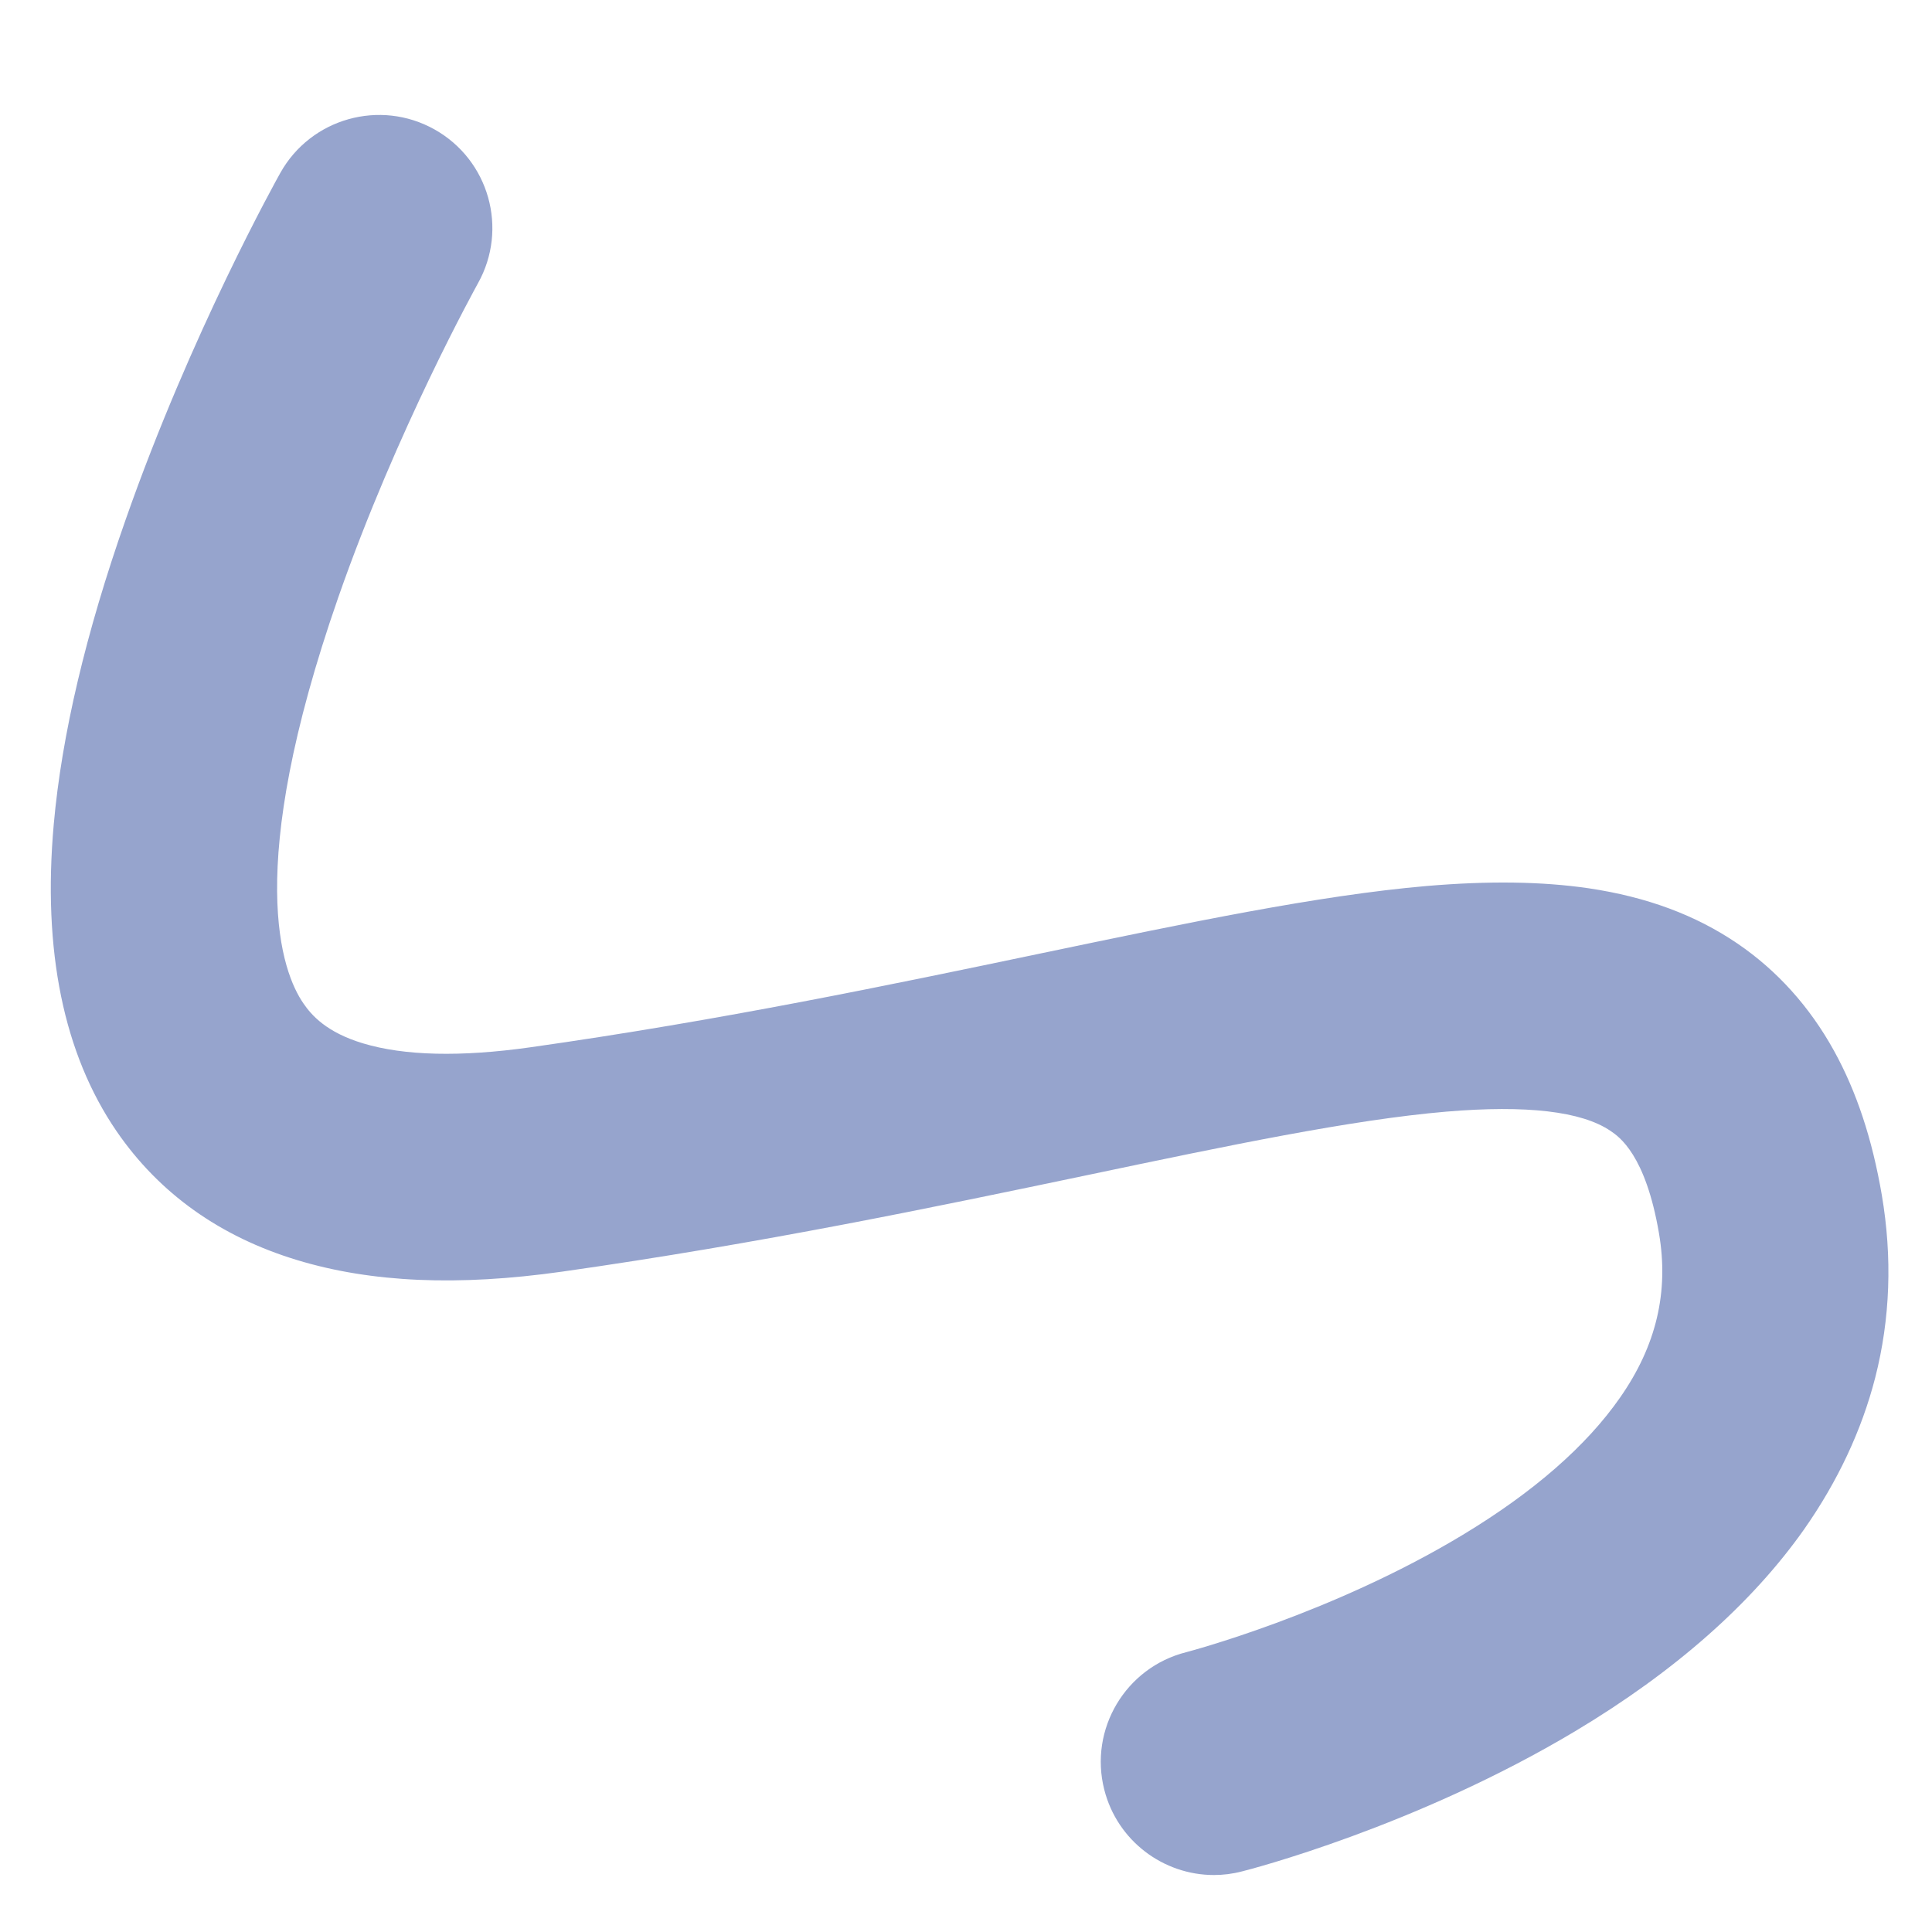
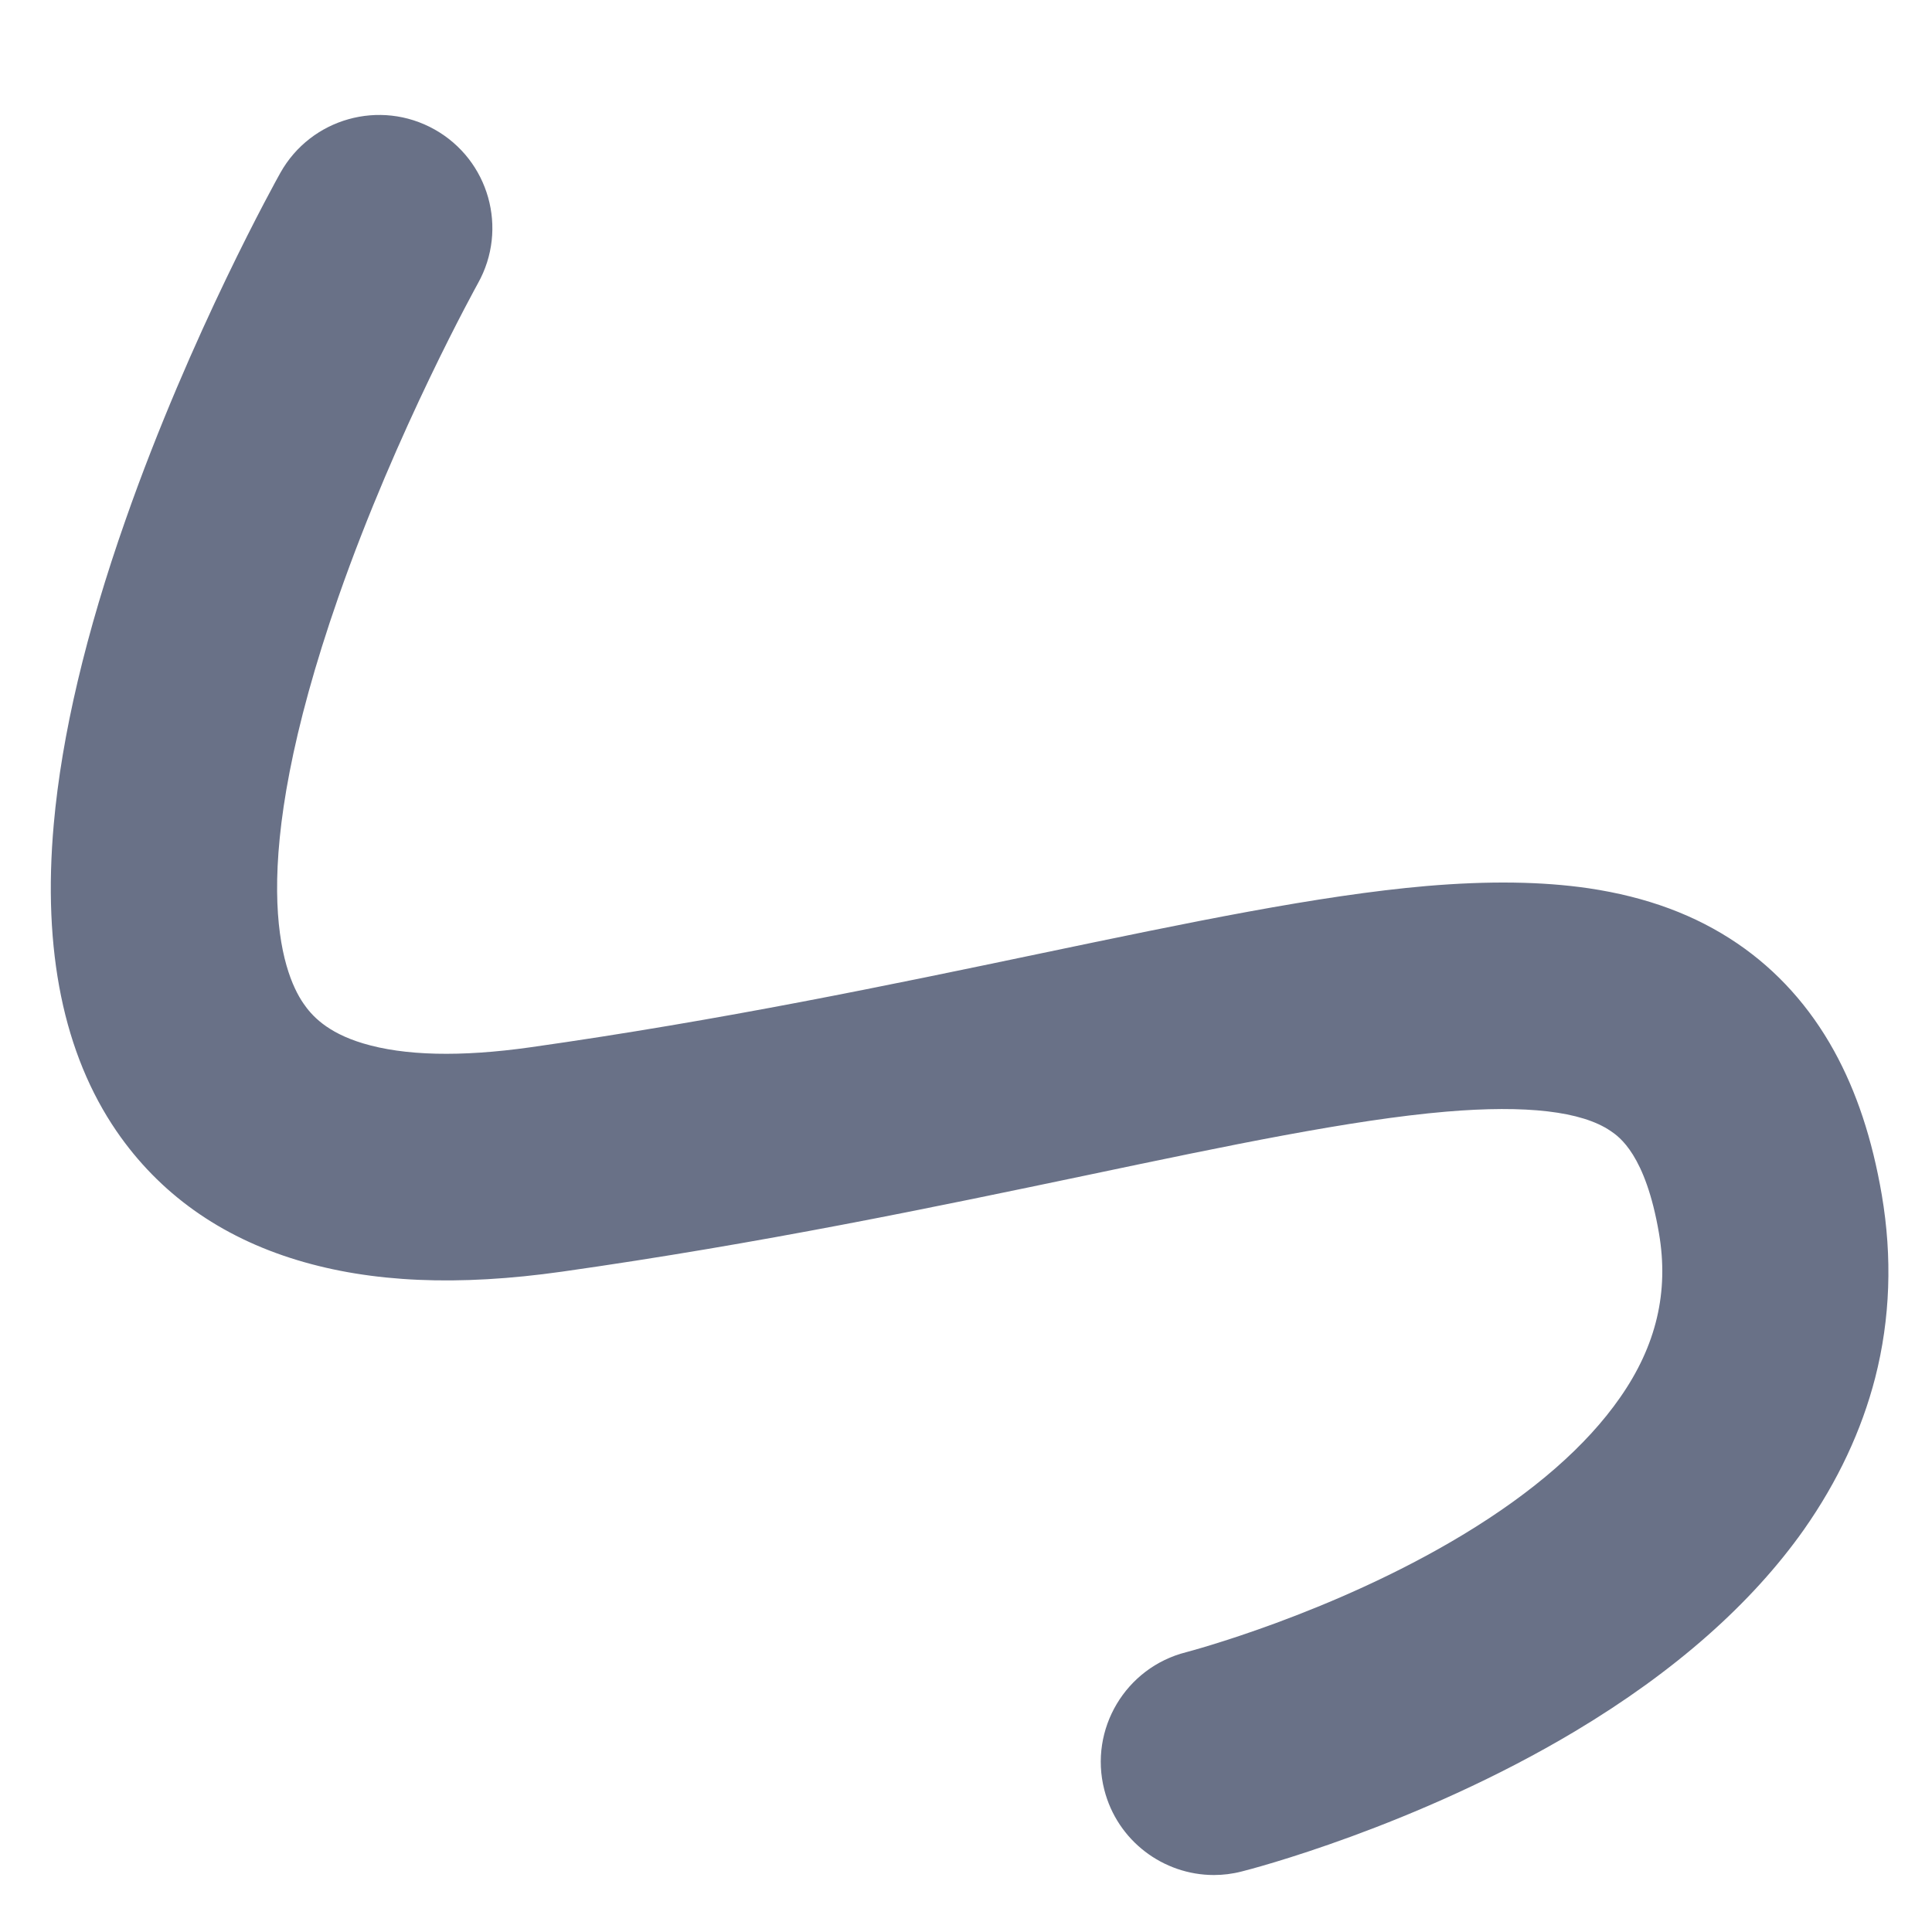
- <svg xmlns="http://www.w3.org/2000/svg" t="1648562230142" class="icon" viewBox="0 0 1024 1024" version="1.1" p-id="3296" fill="#96a4cd" width="200" height="200">
+ <svg xmlns="http://www.w3.org/2000/svg" t="1648562230142" class="icon" viewBox="0 0 1024 1024" version="1.1" p-id="3296" fill="#697187" width="200" height="200">
  <defs>
    <style type="text/css" />
  </defs>
-   <path d="M643.4 993.8c-26.8 0-51.2-18.1-58.1-45.2-8.2-32.1 11.3-64.8 43.4-72.9 0.7-0.2 76.9-20.1 146.6-62.2 37.6-22.7 65.6-47.2 83.4-72.8 19.2-27.5 25.9-56 20.6-87-7.1-41.7-21.1-51.2-25.7-54.3-15.3-10.4-44.6-13.8-87.1-10.2-50.3 4.3-115.3 17.9-190.5 33.7-80.8 16.9-172.4 36.1-278.1 51.1-55.1 7.8-101 5.8-140.3-6.1-41-12.4-73.2-35.4-95.8-68.3-28.1-41-39.3-95.8-33.3-162.8 4.2-47.1 17-101.4 38.1-161.4 34.7-99 80.1-180.4 82-183.8 16.2-28.9 52.8-39.2 81.7-23 28.9 16.2 39.2 52.7 23 81.6-0.4 0.8-42.8 77-74 166.4-50.5 144.9-29.8 198.8-18.5 215.2 4.3 6.3 12.3 15.4 31.6 21.2 21.9 6.6 51.7 7.3 88.6 2.1 101.7-14.4 191.3-33.2 270.3-49.7s147.3-30.8 204.8-35.8c33.1-2.8 61.2-2.4 85.9 1.2 30.9 4.6 56.7 14.2 78.9 29.3 21 14.3 38.3 33.5 51.2 56.9 11.9 21.6 20.2 46.6 25.3 76.4 5.6 33 4.5 65.5-3.5 96.8-7.2 28-19.9 55-37.7 80.4C928.4 850 887.6 886 835 917.5c-84.7 50.7-173 73.5-176.8 74.4-5 1.3-9.9 1.9-14.8 1.9z" p-id="3297" fill="#96a4cd" />
+   <path d="M643.4 993.8c-26.8 0-51.2-18.1-58.1-45.2-8.2-32.1 11.3-64.8 43.4-72.9 0.7-0.2 76.9-20.1 146.6-62.2 37.6-22.7 65.6-47.2 83.4-72.8 19.2-27.5 25.9-56 20.6-87-7.1-41.7-21.1-51.2-25.7-54.3-15.3-10.4-44.6-13.8-87.1-10.2-50.3 4.3-115.3 17.9-190.5 33.7-80.8 16.9-172.4 36.1-278.1 51.1-55.1 7.8-101 5.8-140.3-6.1-41-12.4-73.2-35.4-95.8-68.3-28.1-41-39.3-95.8-33.3-162.8 4.2-47.1 17-101.4 38.1-161.4 34.7-99 80.1-180.4 82-183.8 16.2-28.9 52.8-39.2 81.7-23 28.9 16.2 39.2 52.7 23 81.6-0.4 0.8-42.8 77-74 166.4-50.5 144.9-29.8 198.8-18.5 215.2 4.3 6.3 12.3 15.4 31.6 21.2 21.9 6.6 51.7 7.3 88.6 2.1 101.7-14.4 191.3-33.2 270.3-49.7s147.3-30.8 204.8-35.8c33.1-2.8 61.2-2.4 85.9 1.2 30.9 4.6 56.7 14.2 78.9 29.3 21 14.3 38.3 33.5 51.2 56.9 11.9 21.6 20.2 46.6 25.3 76.4 5.6 33 4.5 65.5-3.5 96.8-7.2 28-19.9 55-37.7 80.4C928.4 850 887.6 886 835 917.5c-84.7 50.7-173 73.5-176.8 74.4-5 1.3-9.9 1.9-14.8 1.9z" p-id="3297" fill="#697187" />
</svg>
